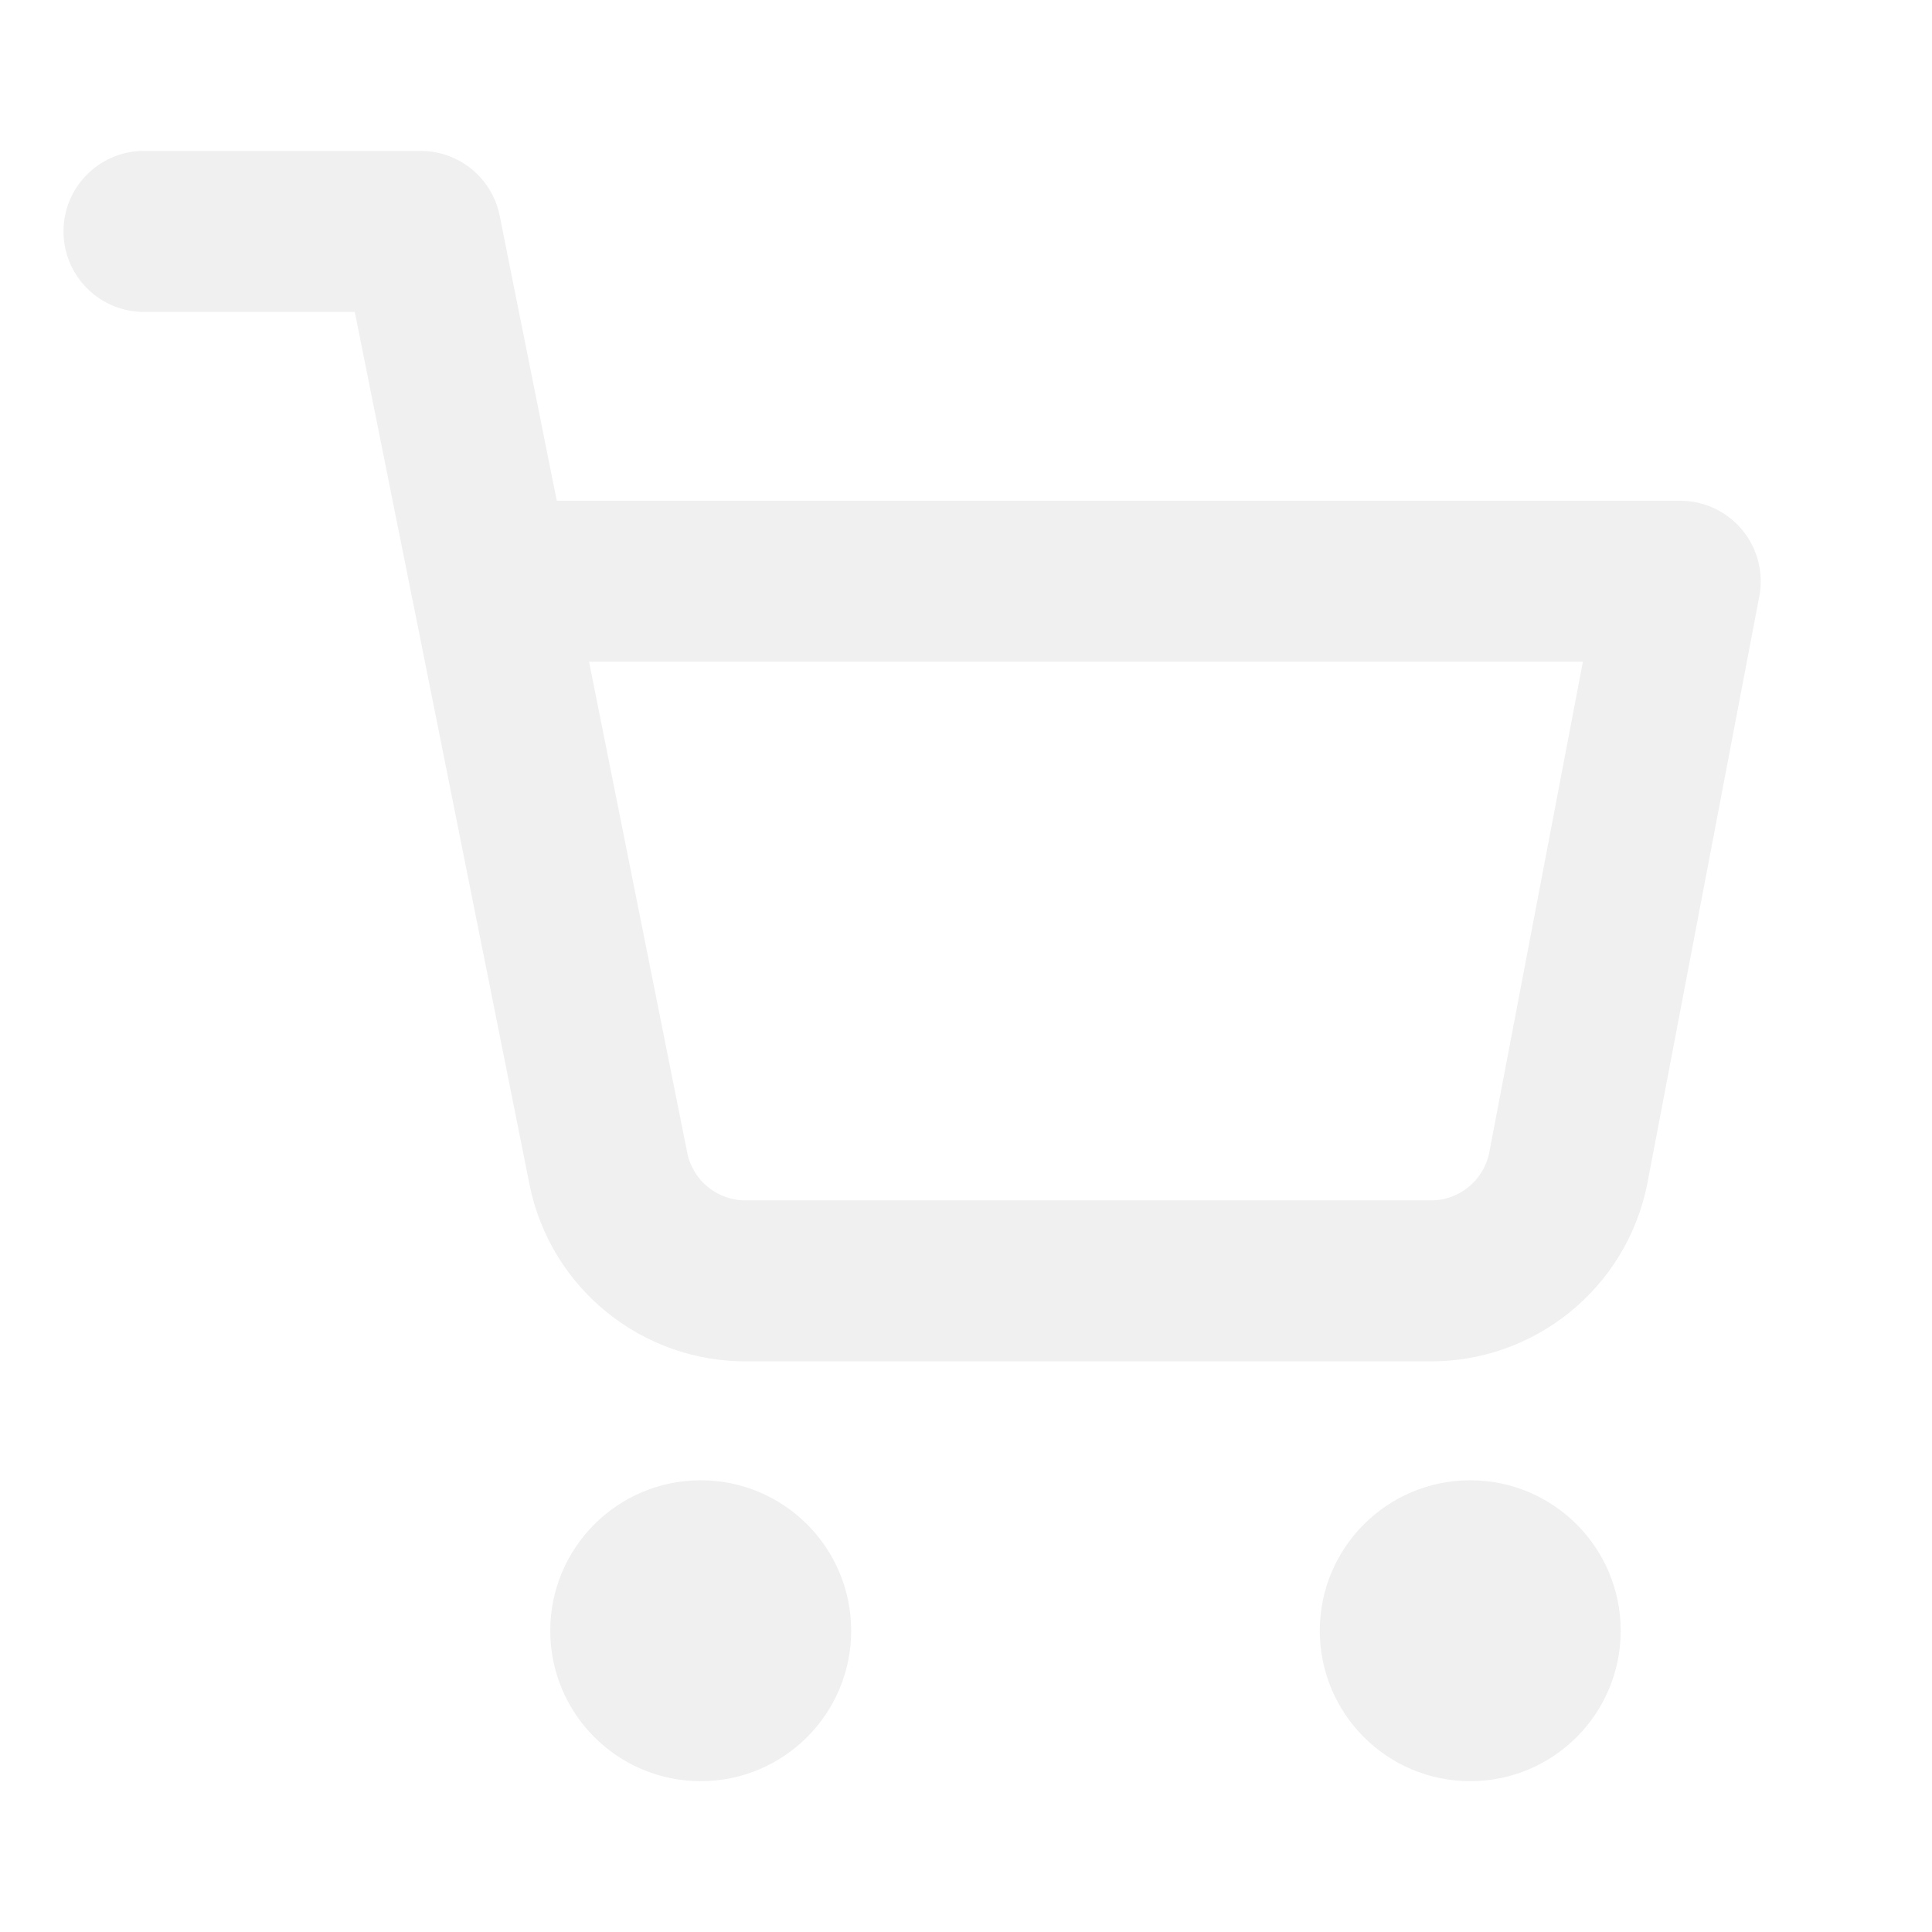
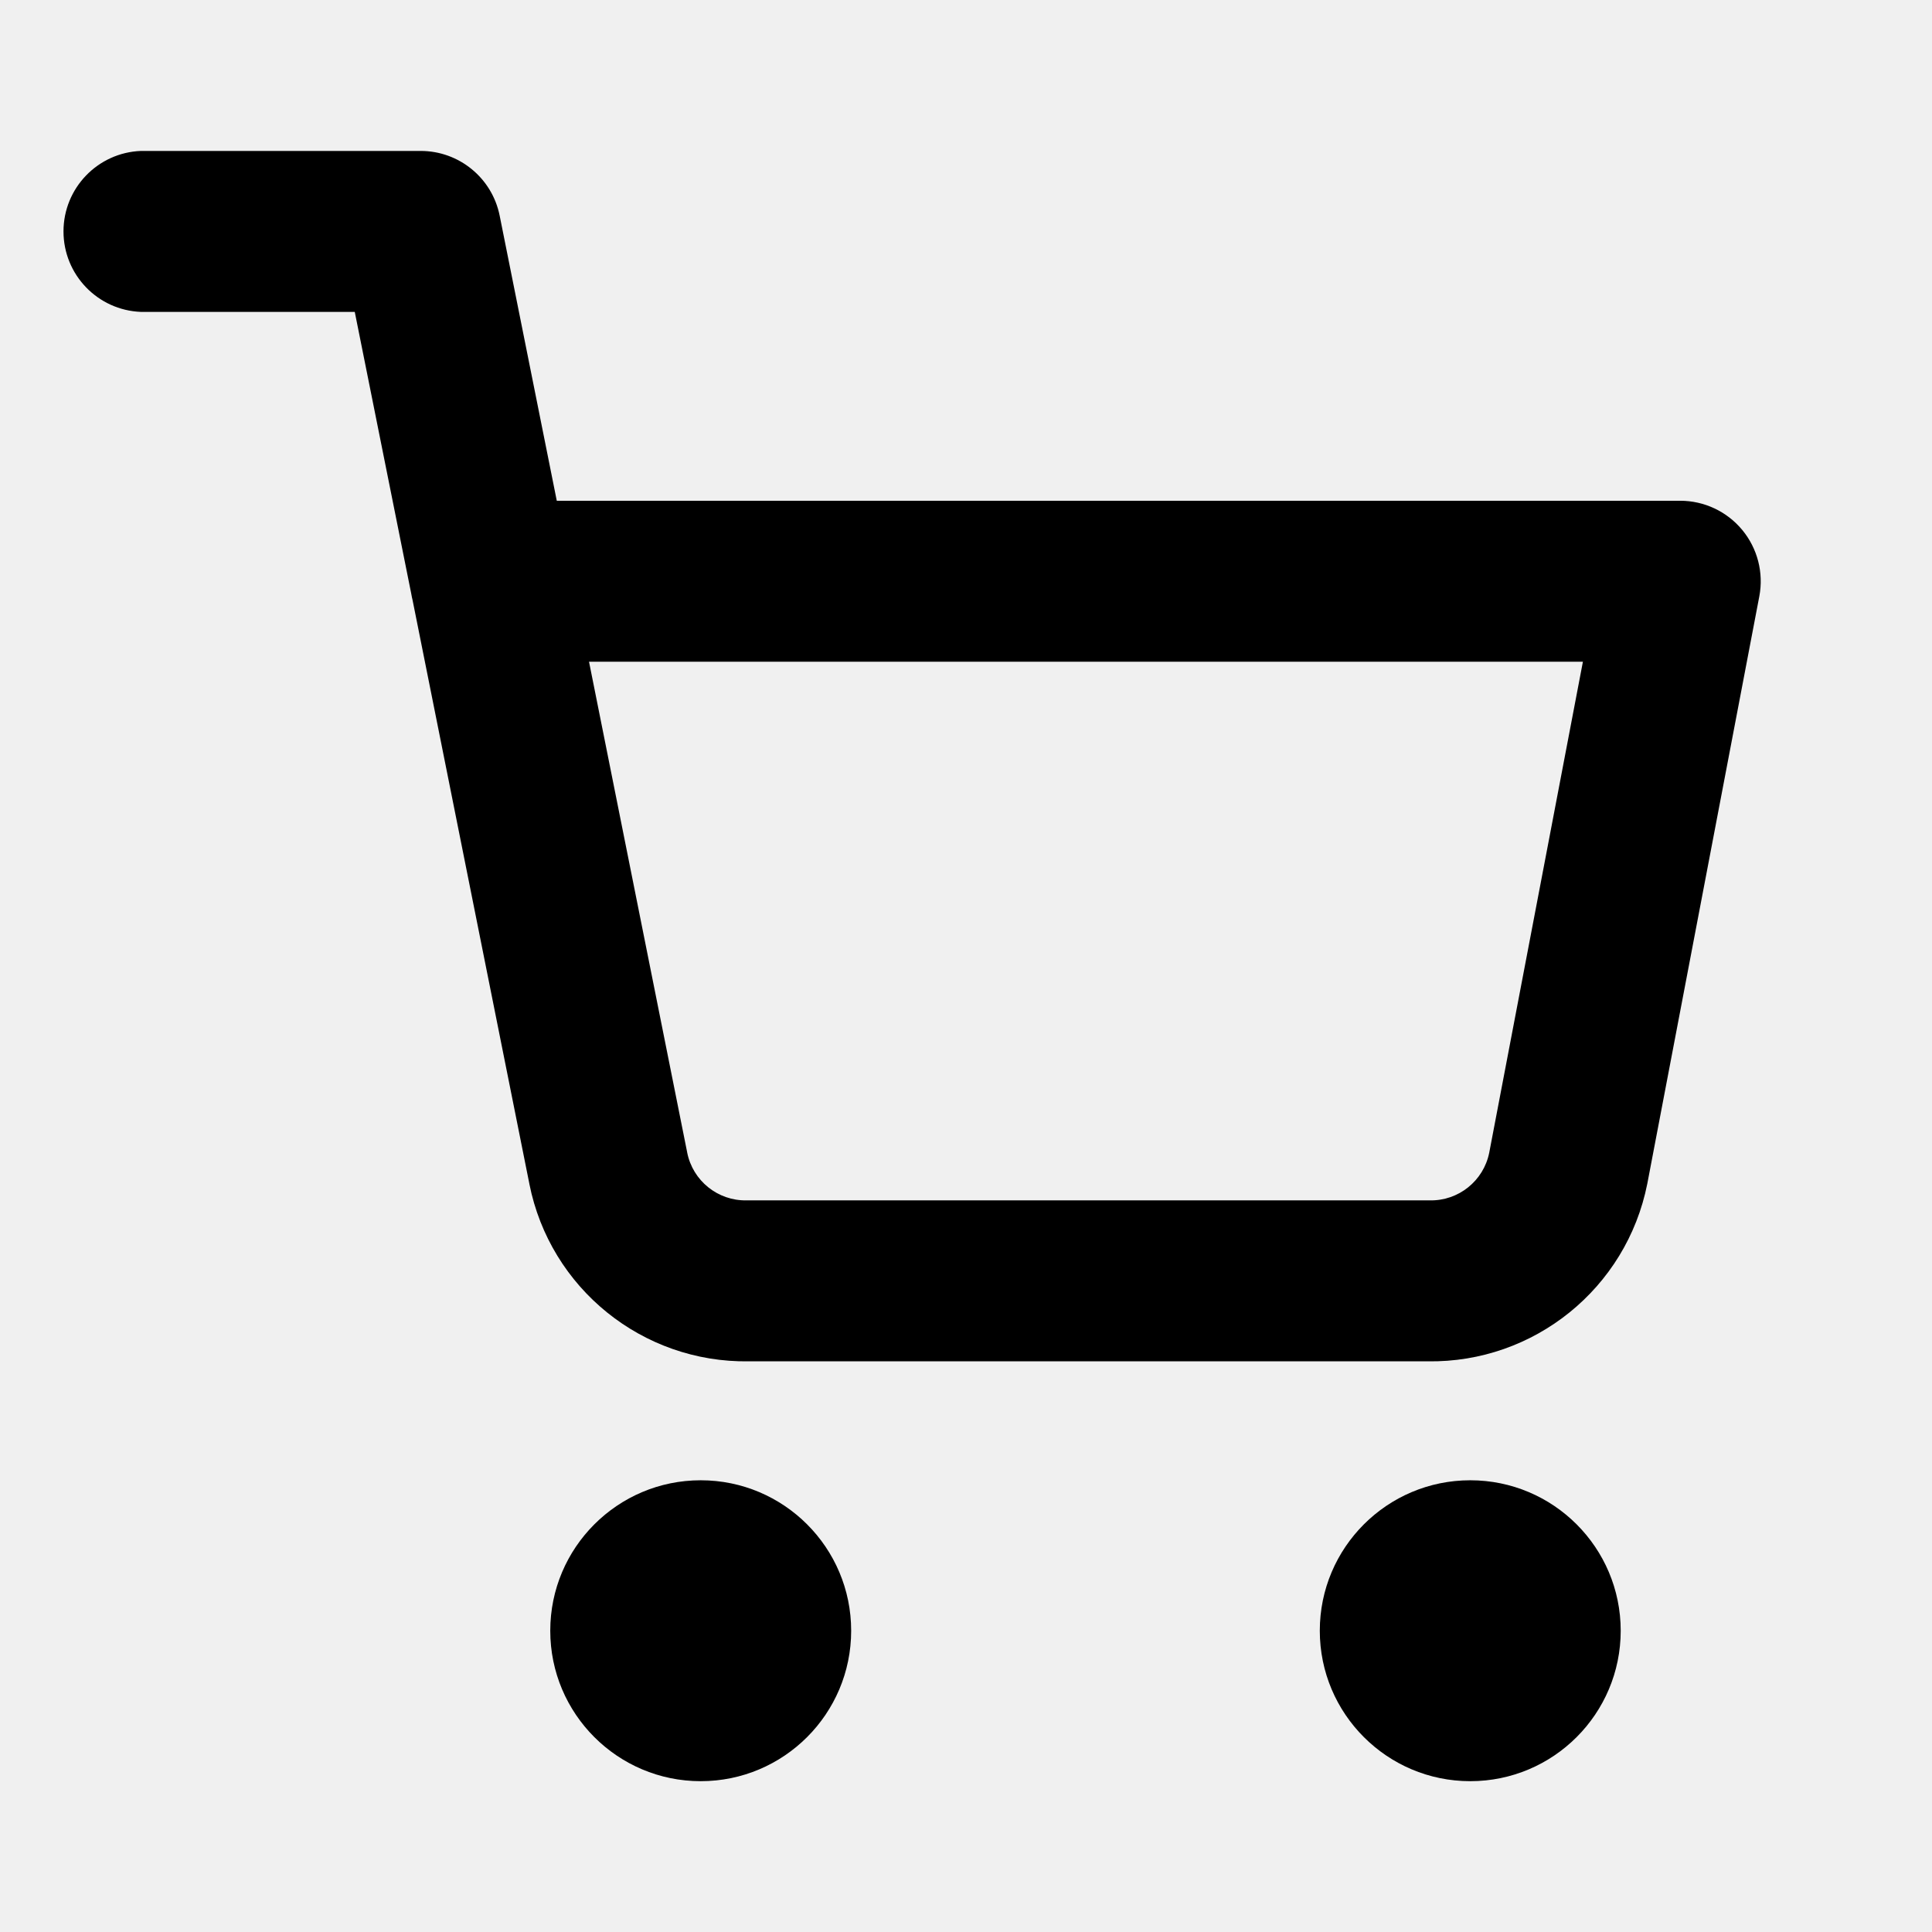
- <svg xmlns="http://www.w3.org/2000/svg" width="16" height="16" fill="#FFFFFF">
-   <path fill-rule="evenodd" clip-rule="evenodd" d="M0 0h16v16h-16v-16ZM1.167 1.25a.667.667 0 0 0 0 1.333h1.771l.468 2.335a.664.664 0 0 0 .011.053l.967 4.833 0.0.001a1.825 1.825 0 0 0 1.818 1.469h5.621a1.826 1.826 0 0 0 1.819-1.47l.001-.005.927-4.861a.667.667 0 0 0-.655-.791H4.611l-.473-2.361a.667.667 0 0 0-.654-.536H1.167ZM5.691 9.544l-.813-4.064h8.231l-.776 4.067a.492.492 0 0 1-.492.394v-0H6.196v-0l-.013 0a.492.492 0 0 1-.492-.396l-0-.001Zm-1.134 3.961c0-.688.558-1.246 1.246-1.246.688 0 1.246.558 1.246 1.246 0 .688-.558 1.246-1.246 1.246-.688 0-1.246-.558-1.246-1.246Zm6.373 0c0-.688.558-1.246 1.246-1.246.688 0 1.246.558 1.246 1.246 0 .688-.558 1.246-1.246 1.246-.688 0-1.246-.558-1.246-1.246Z" />
+ <svg xmlns="http://www.w3.org/2000/svg" width="16" height="16" fill="#currentColor">
+   <path d="M1.167 1.25a.667.667 0 0 0 0 1.333h1.771l.468 2.335a.664.664 0 0 0 .011.053l.967 4.833 0.0.001a1.825 1.825 0 0 0 1.818 1.469h5.621a1.826 1.826 0 0 0 1.819-1.47l.001-.005.927-4.861a.667.667 0 0 0-.655-.791H4.611l-.473-2.361a.667.667 0 0 0-.654-.536H1.167ZM5.691 9.544l-.813-4.064h8.231l-.776 4.067a.492.492 0 0 1-.492.394v-0H6.196v-0l-.013 0a.492.492 0 0 1-.492-.396l-0-.001Zm-1.134 3.961c0-.688.558-1.246 1.246-1.246.688 0 1.246.558 1.246 1.246 0 .688-.558 1.246-1.246 1.246-.688 0-1.246-.558-1.246-1.246Zm6.373 0c0-.688.558-1.246 1.246-1.246.688 0 1.246.558 1.246 1.246 0 .688-.558 1.246-1.246 1.246-.688 0-1.246-.558-1.246-1.246Z" />
</svg>
